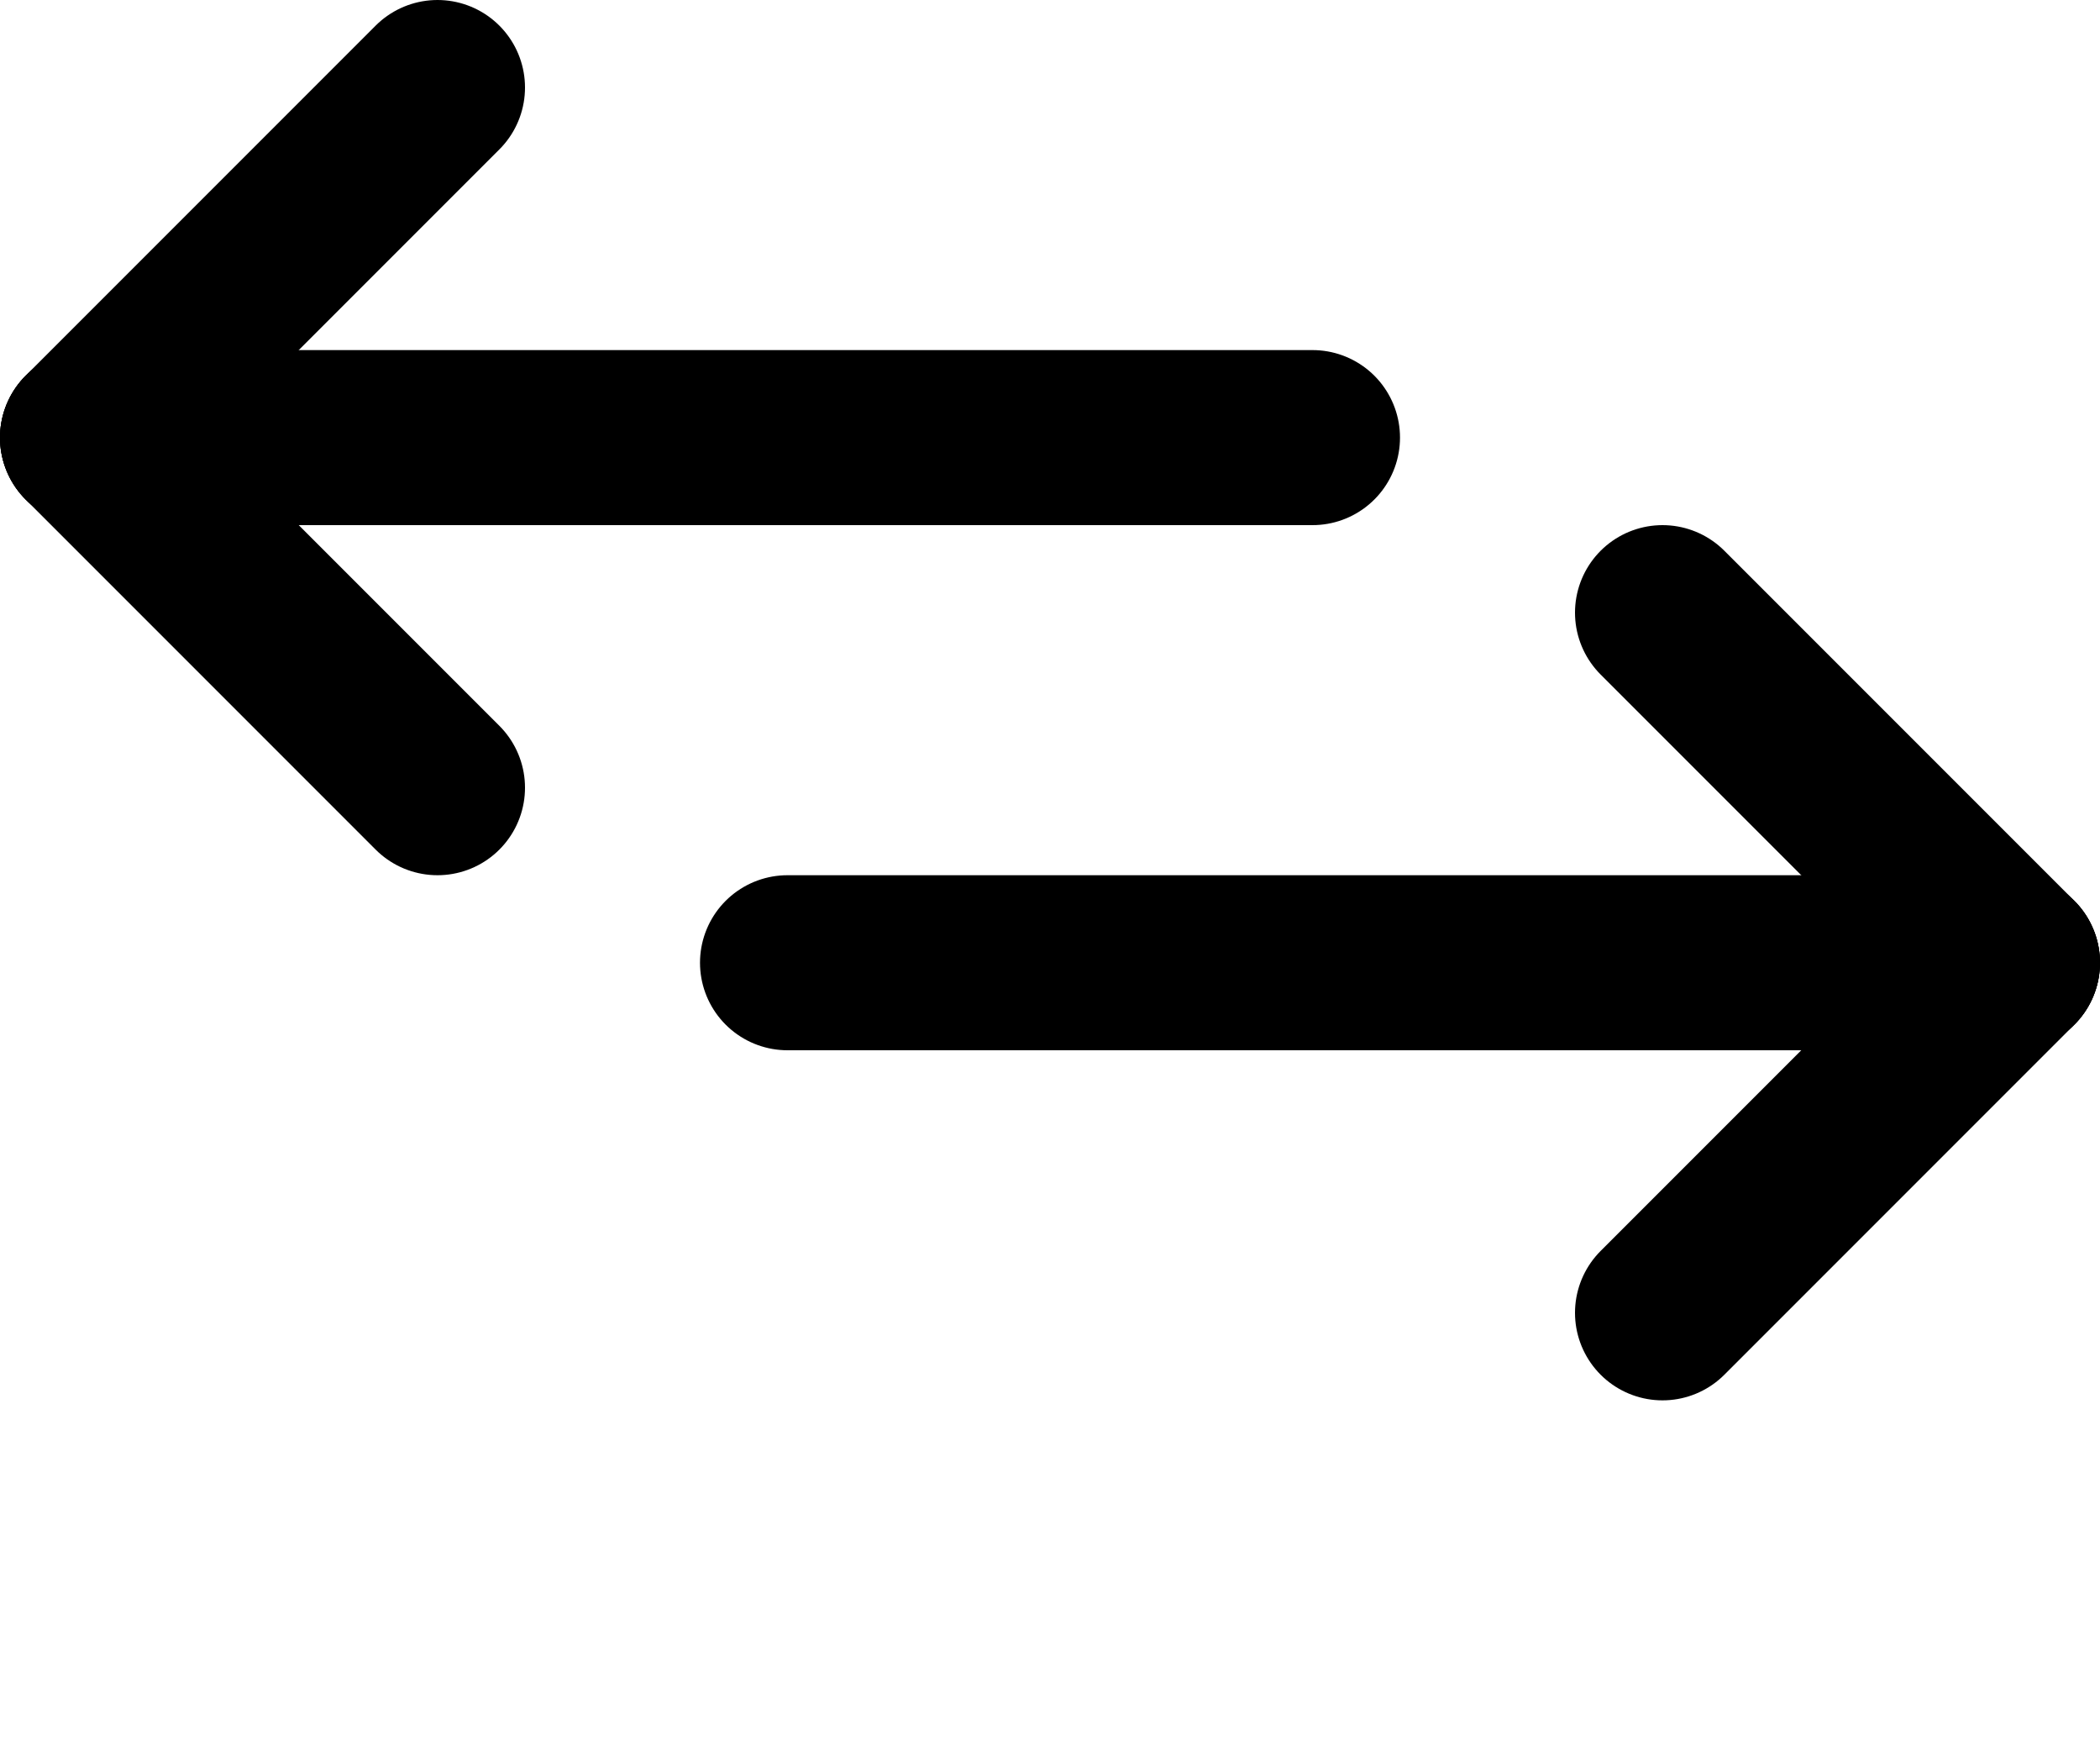
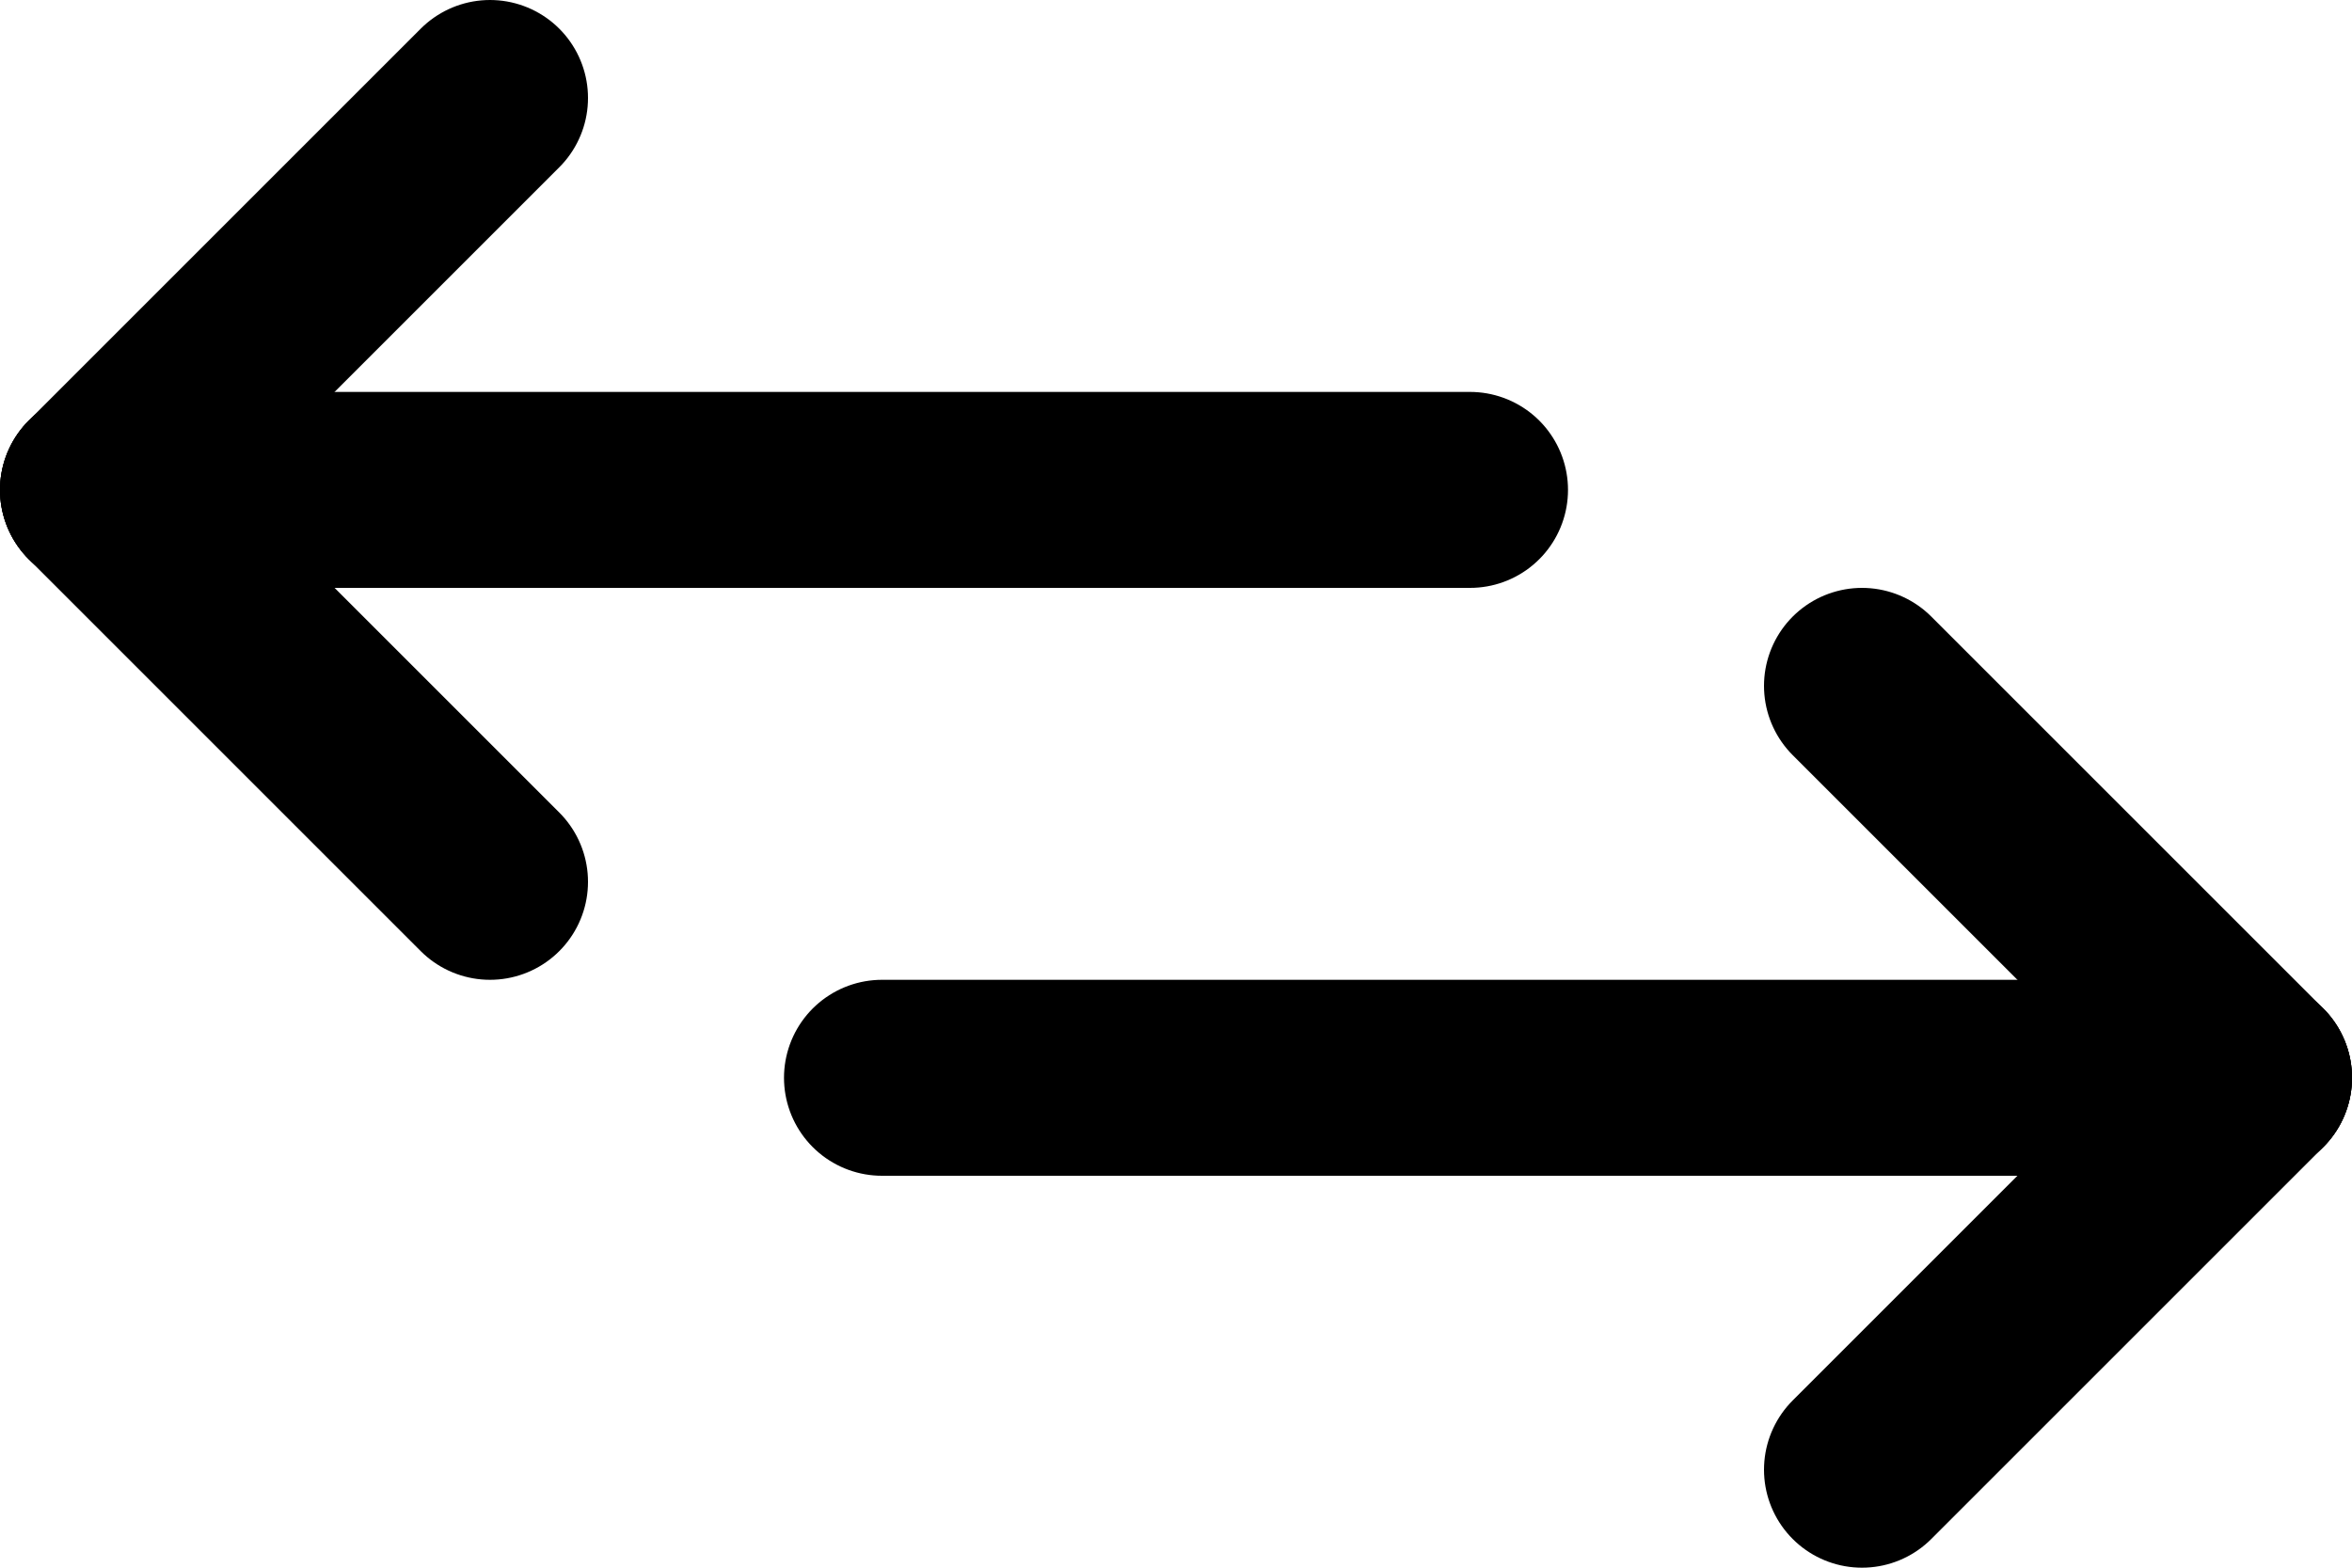
- <svg xmlns="http://www.w3.org/2000/svg" version="1.1" id="Layer_1" x="0px" y="0px" viewBox="-293 387 24 20" style="enable-background:new -293 387 24 20;" xml:space="preserve">
+ <svg xmlns="http://www.w3.org/2000/svg" version="1.1" x="0px" y="0px" width="24px" height="16px" viewBox="0 0 24 16" style="enable-background:new 0 0 24 16;" xml:space="preserve">
  <style type="text/css">
	.st0{fill:none;stroke:#000000;stroke-width:2;stroke-linecap:round;}
</style>
+   <defs>
+ </defs>
  <g>
    <g transform="translate(-215, -400)">
      <g transform="translate(216, 401)">
-         <path class="st0" d="M-293,391h14" />
-         <path class="st0" d="M-289,395l-4-4" />
-         <path class="st0" d="M-293,391l4-4" />
-         <path class="st0" d="M-271,397h-14" />
-         <path class="st0" d="M-275,393l4,4" />
-         <path class="st0" d="M-271,397l-4,4" />
+         <path class="st0" d="M0,4h14" />
+         <path class="st0" d="M4,8L0,4" />
+         <path class="st0" d="M0,4l4-4" />
+         <path class="st0" d="M22,10H8" />
+         <path class="st0" d="M18,6l4,4" />
+         <path class="st0" d="M22,10l-4,4" />
      </g>
    </g>
  </g>
</svg>
